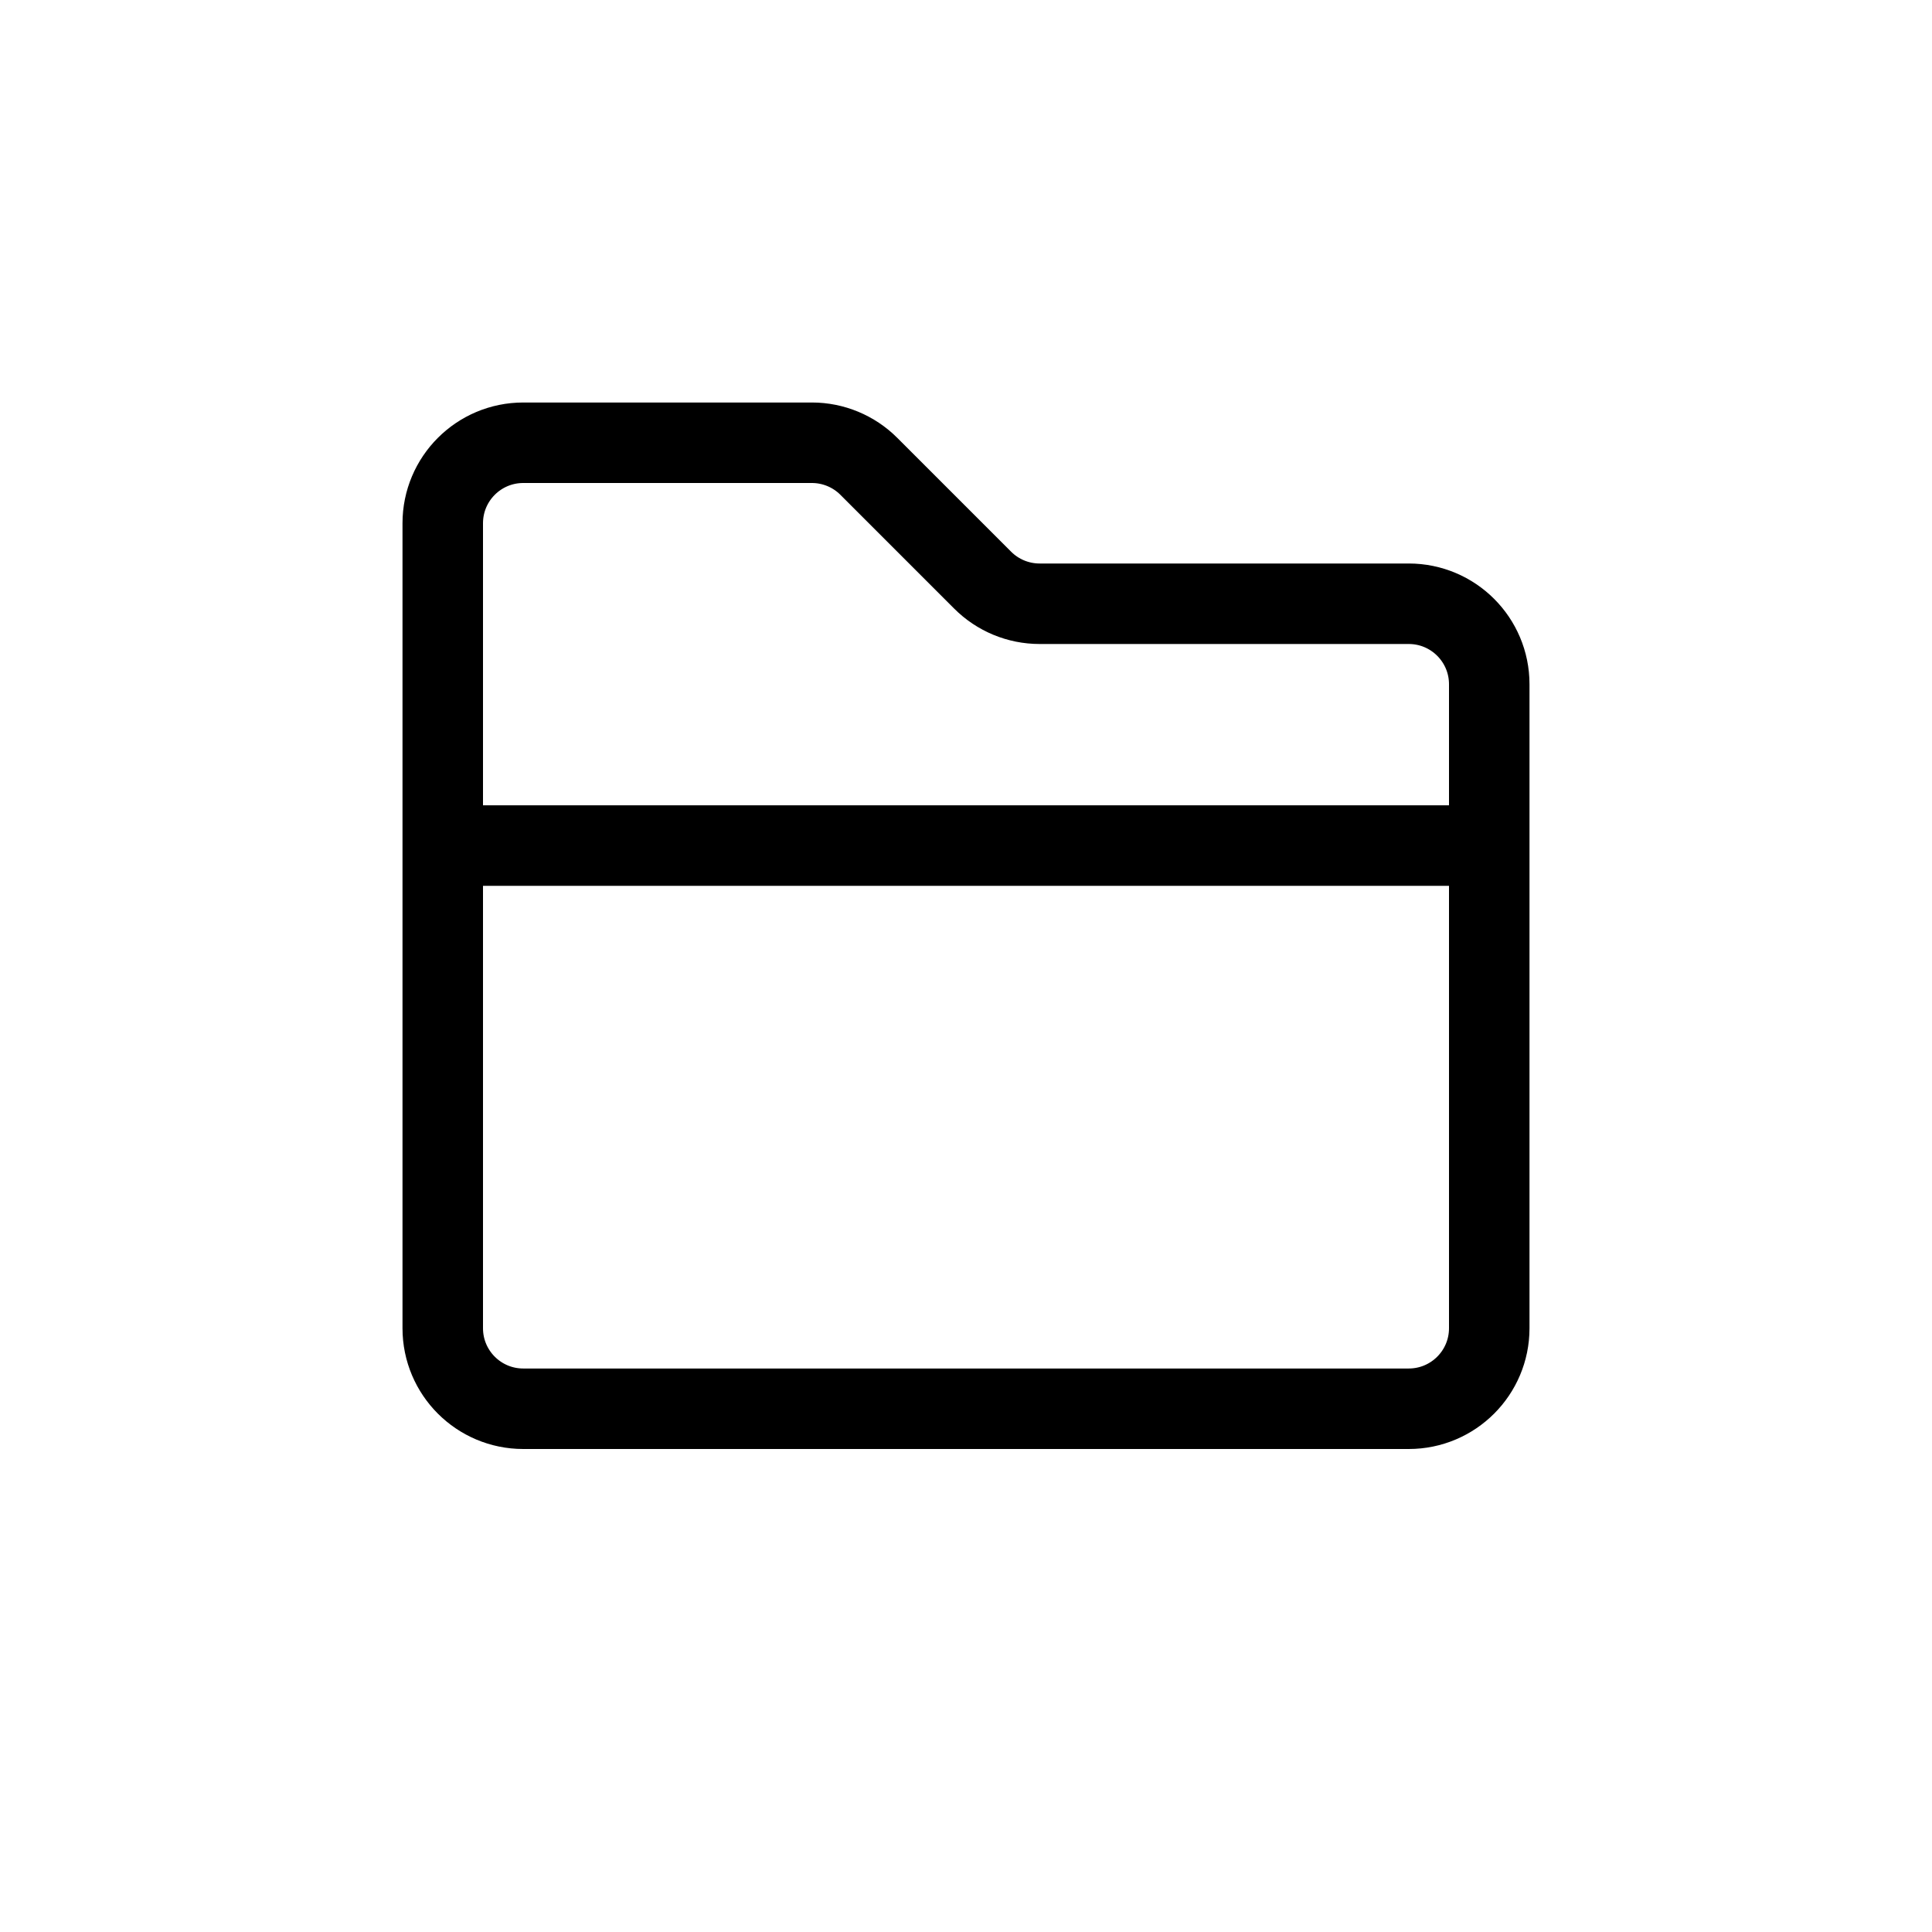
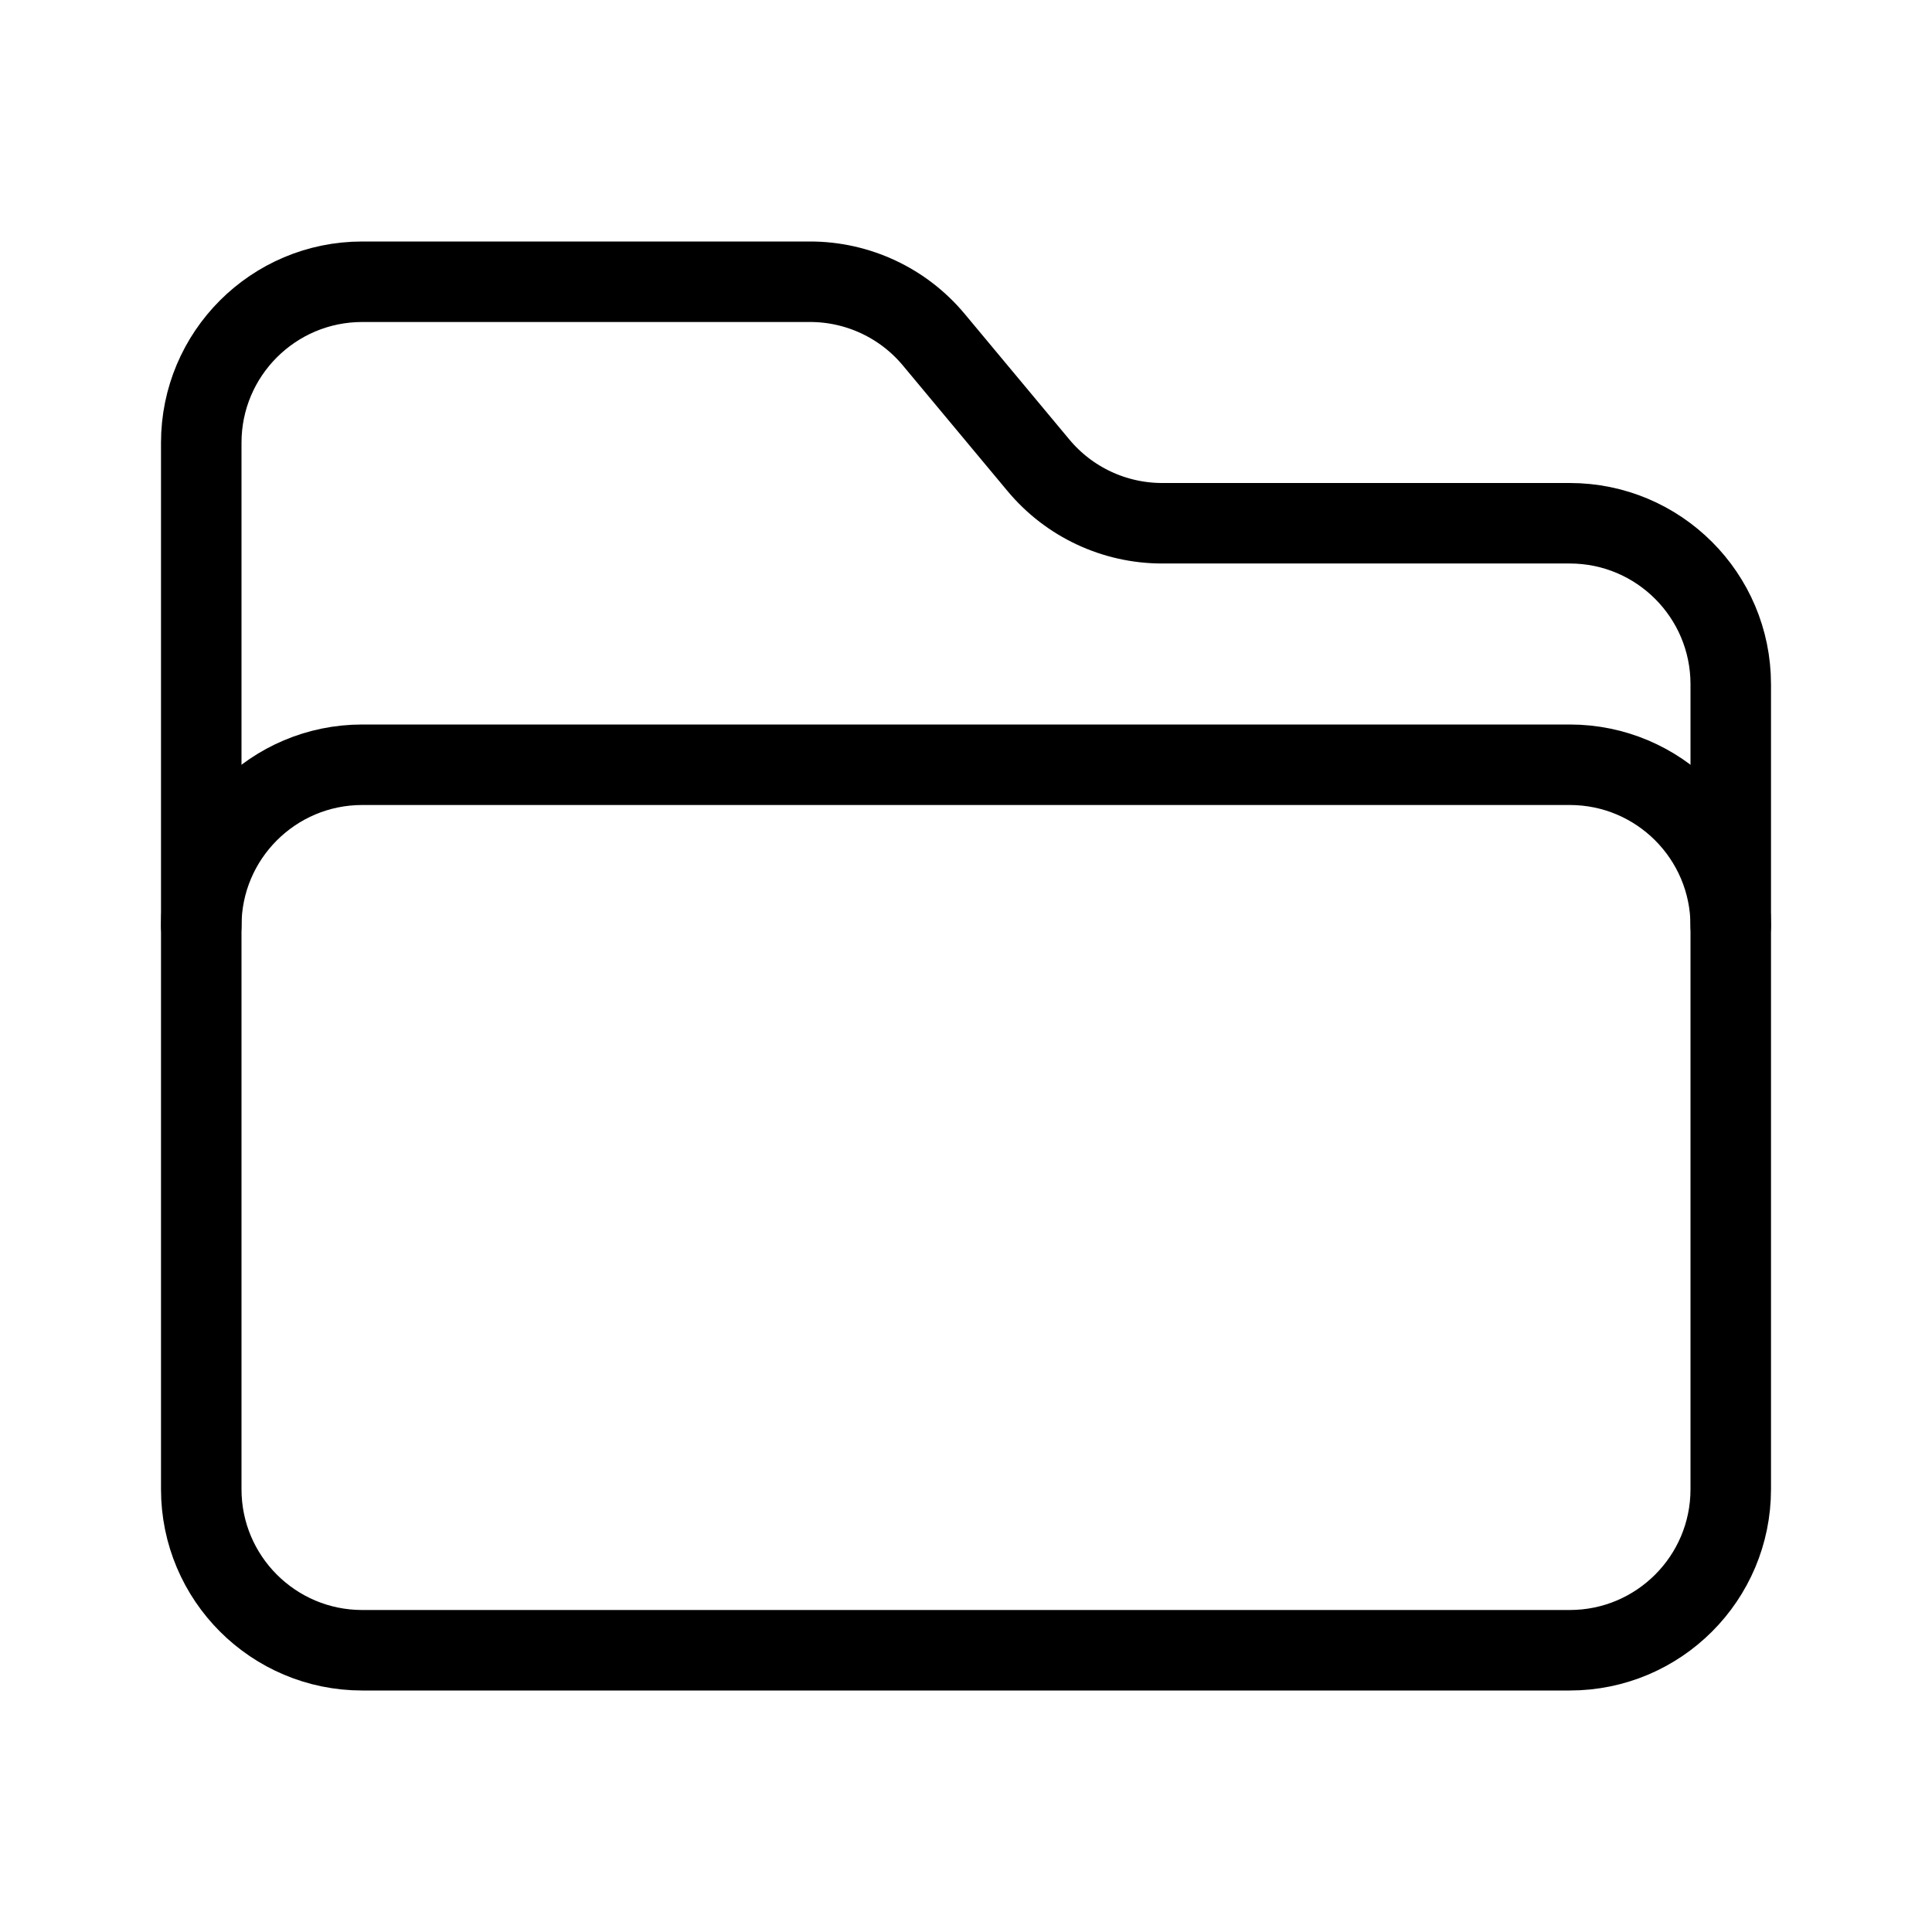
- <svg xmlns="http://www.w3.org/2000/svg" width="24" height="24" viewBox="0 0 24 24" stroke="currentColor" stroke-linecap="round" stroke-linejoin="round" fill="none">
-   <path d="M5.5 10.504V16.5a1 1 0 0 0 1 1h11a1 1 0 0 0 1-1v-5.996m-13 0V6.5a1 1 0 0 1 1-1h3.586a1 1 0 0 1 .707.293l1.414 1.414a1 1 0 0 0 .707.293H17.5a1 1 0 0 1 1 1v2.004m-13 0h13" class="icon-gray-primary" />
+ <svg xmlns="http://www.w3.org/2000/svg" width="24" height="24" viewBox="0 0 24 24" fill="none" stroke="currentColor" stroke-linecap="round">
+   <path d="M19.5 20.5h-15a2 2 0 0 1-2-2v-7a2 2 0 0 1 2-2h15a2 2 0 0 1 2 2v7a2 2 0 0 1-2 2Z" class="icon-normal" />
+   <path stroke-linecap="round" d="M2.5 11.5v-6a2 2 0 0 1 2-2h5.563a2 2 0 0 1 1.537.72l1.3 1.56a2 2 0 0 0 1.537.72H19.5a2 2 0 0 1 2 2v3" class="icon-normal" />
</svg>
